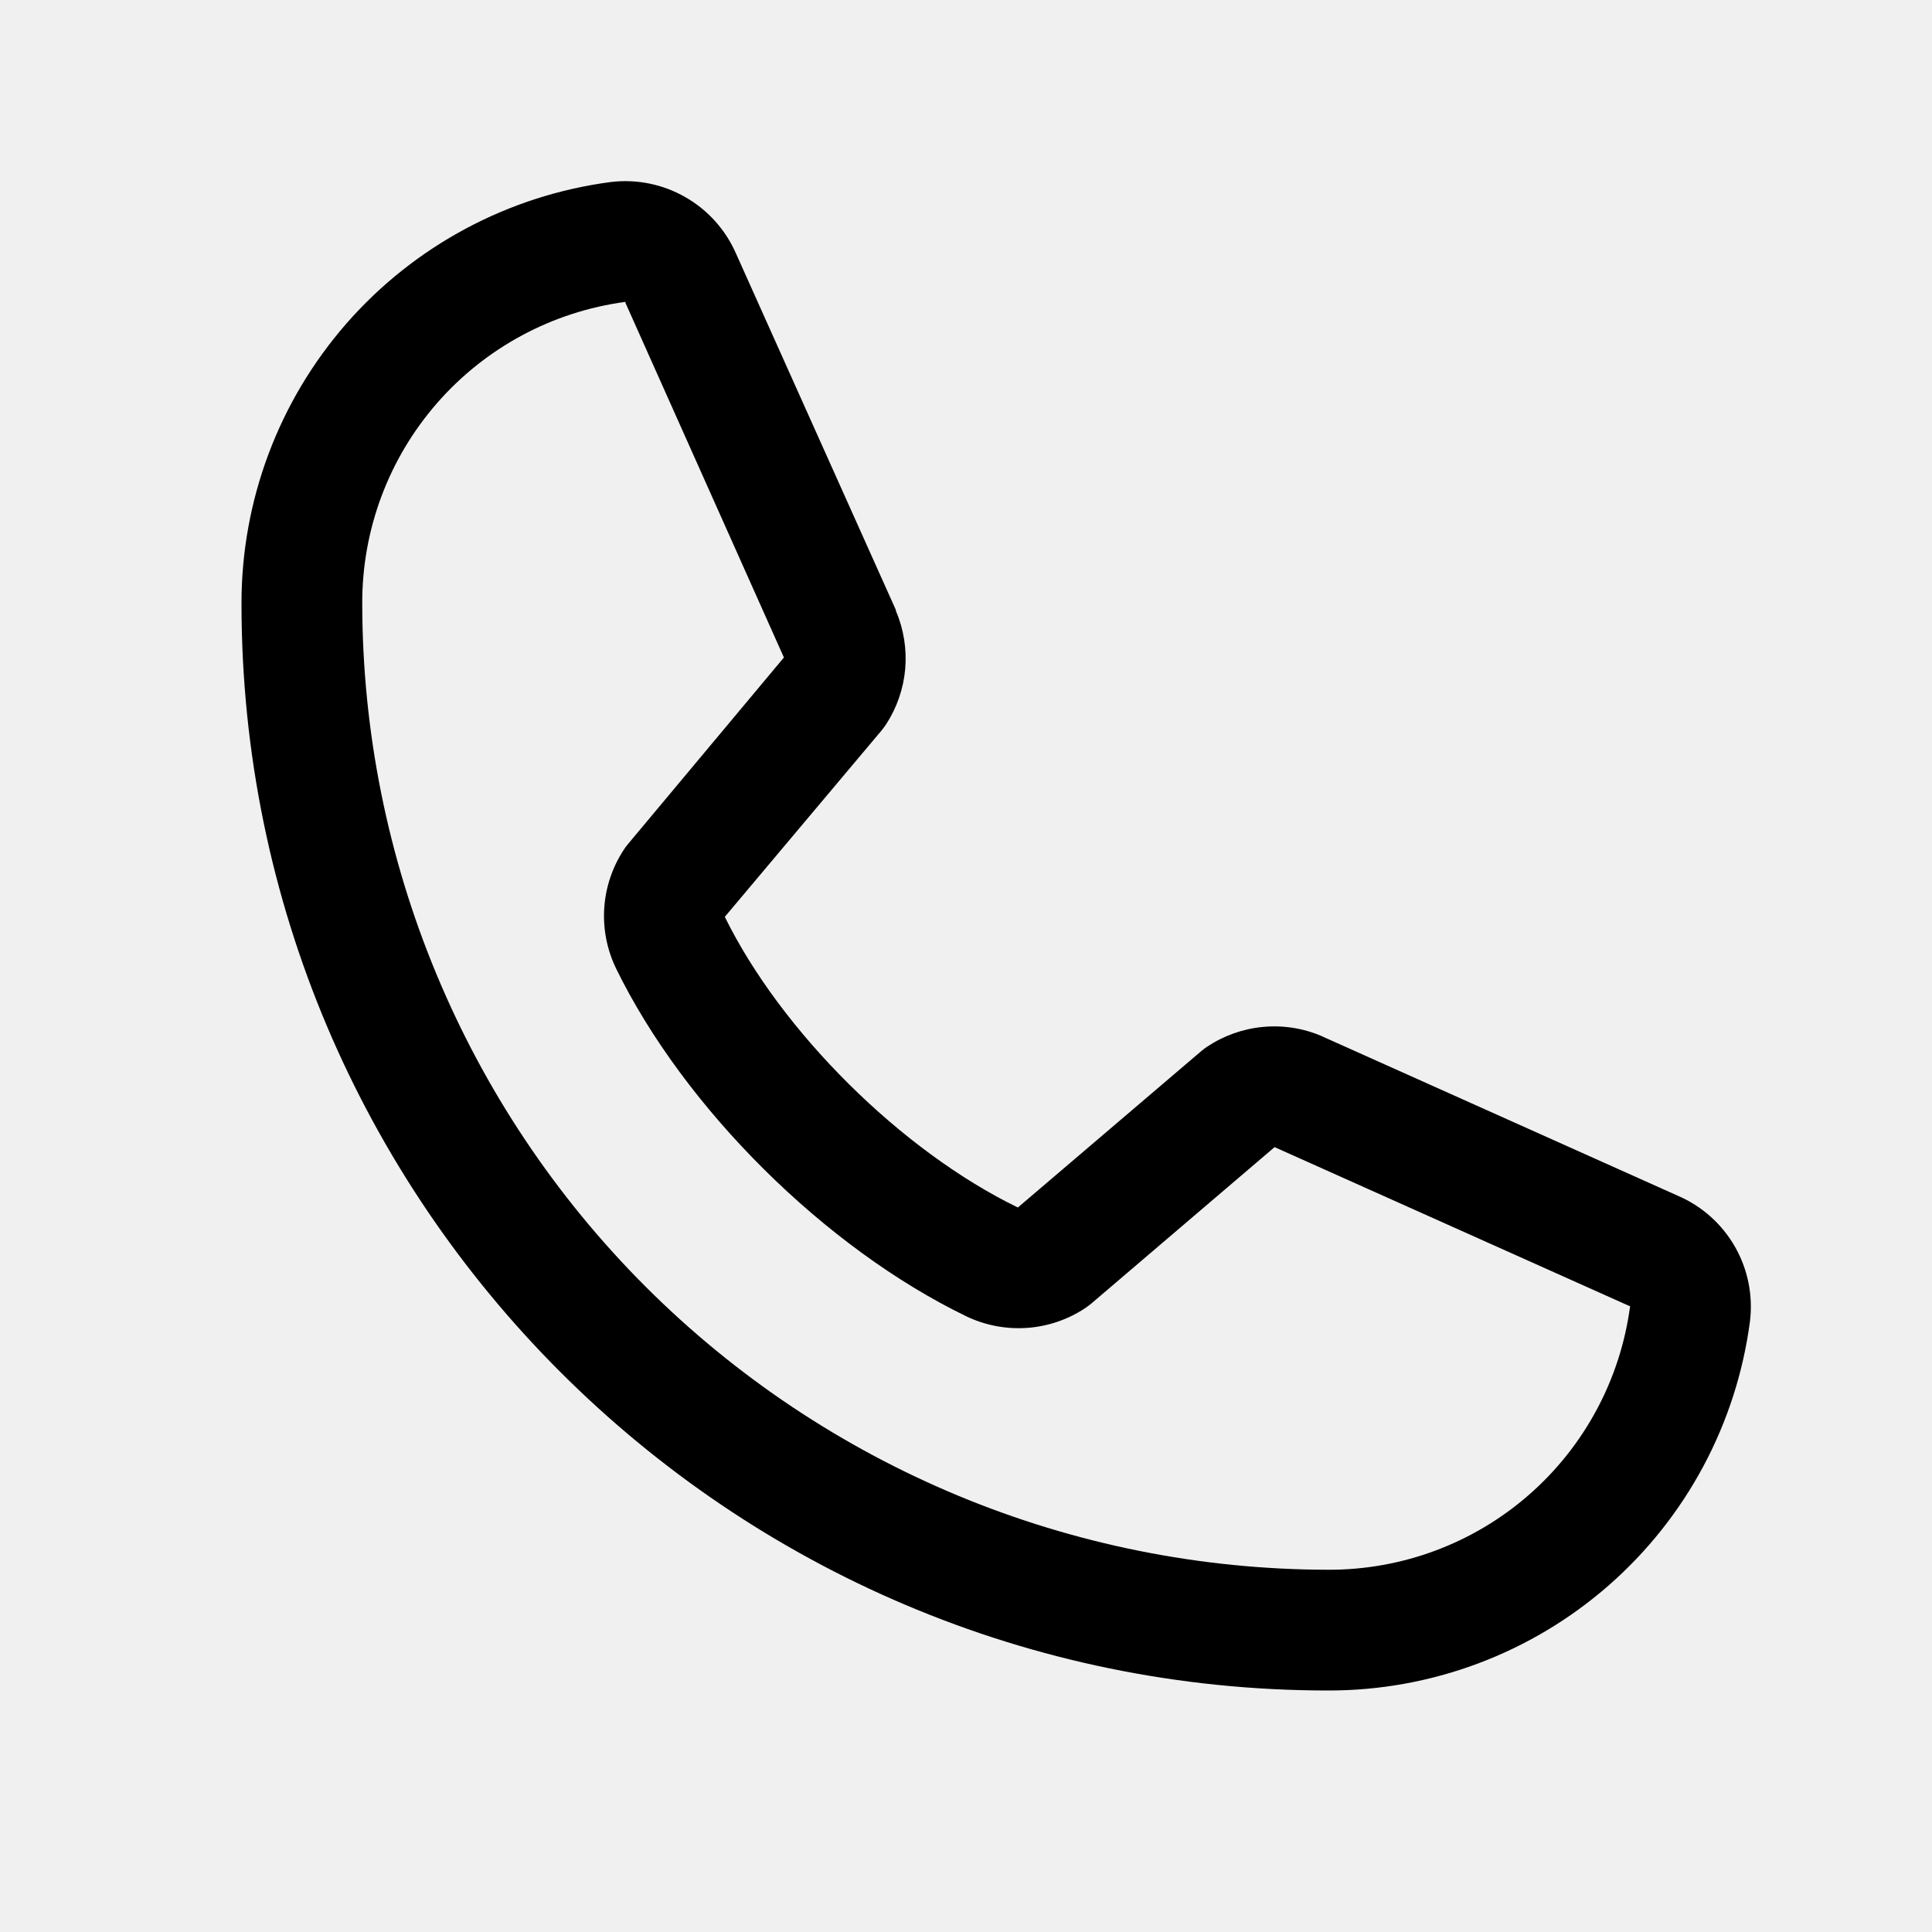
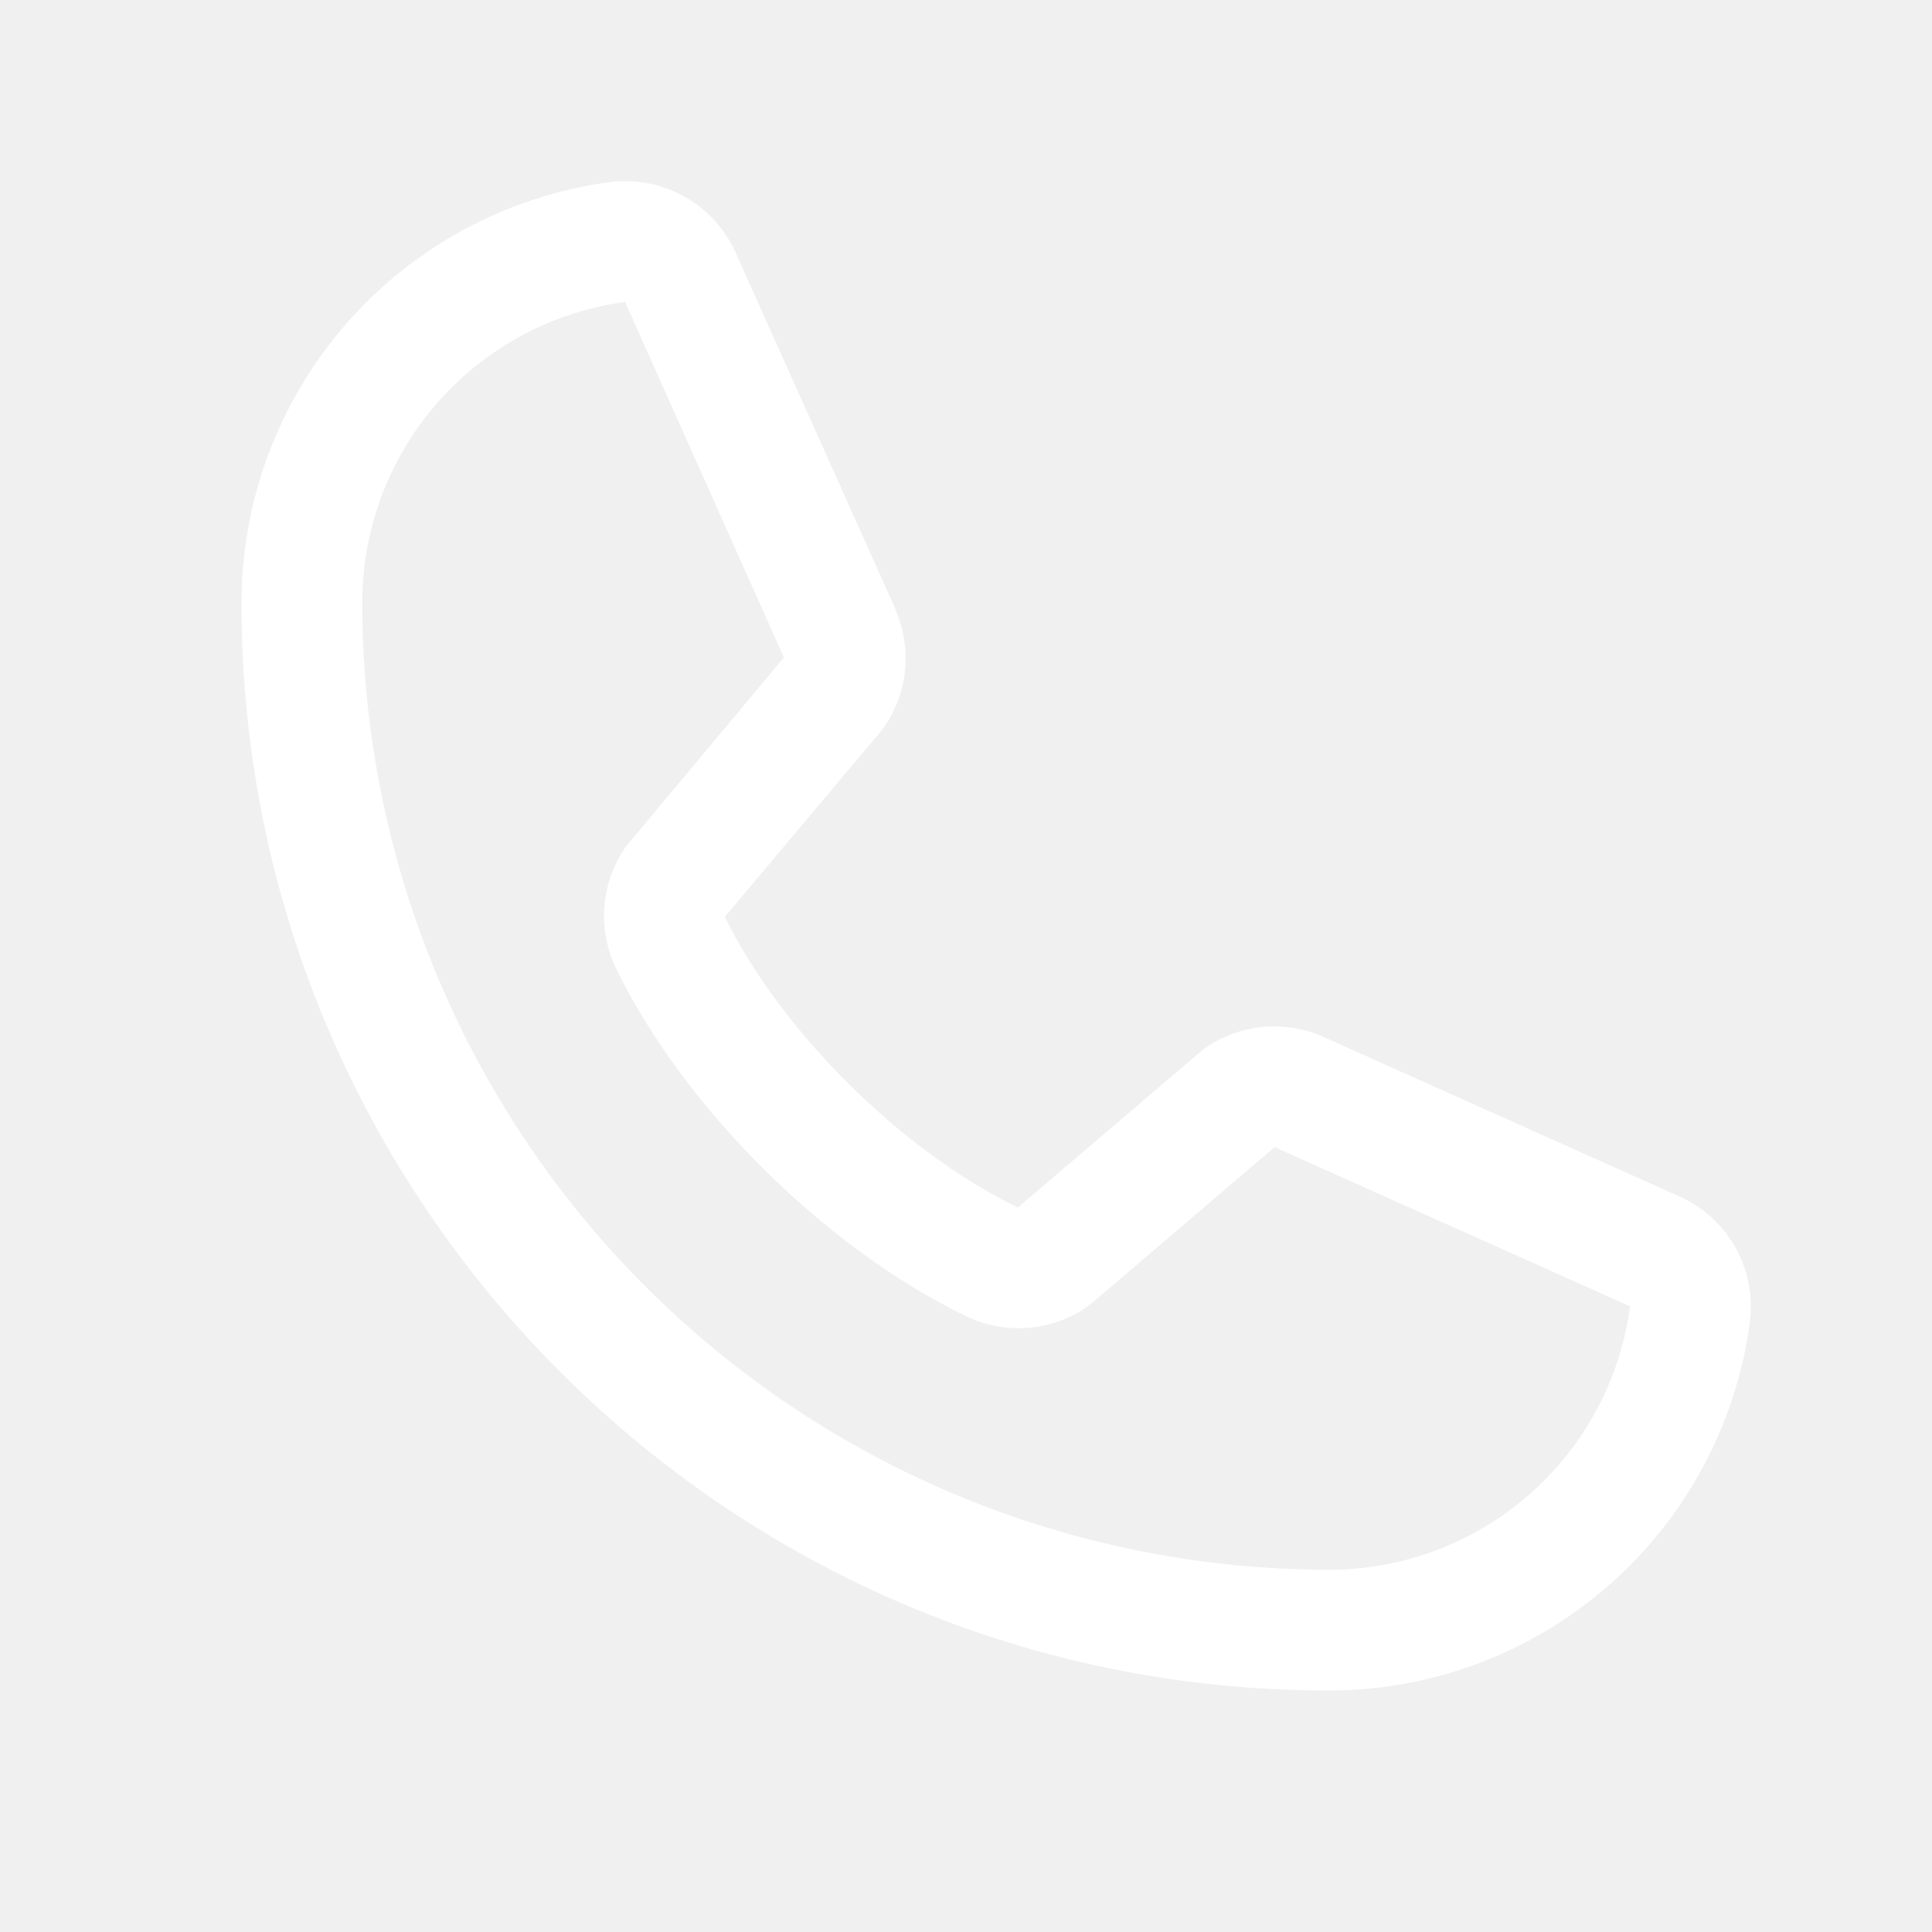
<svg xmlns="http://www.w3.org/2000/svg" width="32" height="32" viewBox="0 0 32 32" fill="none">
-   <path d="M27.796 19.808L21.907 17.169L21.891 17.161C21.586 17.03 21.252 16.978 20.921 17.009C20.59 17.039 20.272 17.152 19.995 17.336C19.962 17.358 19.931 17.381 19.901 17.406L16.859 20C14.931 19.064 12.941 17.089 12.005 15.186L14.602 12.098C14.627 12.066 14.651 12.035 14.674 12.001C14.854 11.725 14.964 11.409 14.993 11.081C15.021 10.752 14.969 10.422 14.839 10.119V10.104L12.193 4.205C12.021 3.809 11.726 3.479 11.351 3.265C10.977 3.05 10.543 2.963 10.115 3.015C8.421 3.238 6.866 4.07 5.741 5.355C4.616 6.641 3.997 8.292 4 10C4 19.925 12.075 28 22 28C23.708 28.003 25.36 27.384 26.645 26.259C27.93 25.134 28.762 23.579 28.985 21.885C29.037 21.457 28.95 21.023 28.736 20.649C28.521 20.274 28.192 19.979 27.796 19.808ZM22 26C17.758 25.995 13.691 24.308 10.691 21.309C7.692 18.309 6.005 14.242 6 10C5.995 8.779 6.435 7.599 7.237 6.679C8.039 5.759 9.149 5.162 10.359 5C10.358 5.005 10.358 5.01 10.359 5.015L12.984 10.89L10.4 13.982C10.374 14.013 10.35 14.045 10.329 14.079C10.141 14.367 10.03 14.7 10.008 15.044C9.986 15.387 10.054 15.731 10.204 16.041C11.336 18.358 13.67 20.674 16.011 21.805C16.324 21.954 16.669 22.018 17.014 21.994C17.36 21.969 17.692 21.855 17.98 21.663C18.012 21.641 18.043 21.617 18.073 21.593L21.111 19L26.986 21.631C26.986 21.631 26.996 21.631 27 21.631C26.84 22.843 26.244 23.955 25.324 24.759C24.404 25.563 23.222 26.004 22 26Z" fill="black" />
+   <path d="M27.796 19.808L21.907 17.169L21.891 17.161C21.586 17.03 21.252 16.978 20.921 17.009C20.59 17.039 20.272 17.152 19.995 17.336C19.962 17.358 19.931 17.381 19.901 17.406L16.859 20C14.931 19.064 12.941 17.089 12.005 15.186L14.602 12.098C14.627 12.066 14.651 12.035 14.674 12.001C14.854 11.725 14.964 11.409 14.993 11.081C15.021 10.752 14.969 10.422 14.839 10.119V10.104L12.193 4.205C12.021 3.809 11.726 3.479 11.351 3.265C10.977 3.05 10.543 2.963 10.115 3.015C8.421 3.238 6.866 4.07 5.741 5.355C4.616 6.641 3.997 8.292 4 10C4 19.925 12.075 28 22 28C23.708 28.003 25.36 27.384 26.645 26.259C27.93 25.134 28.762 23.579 28.985 21.885C29.037 21.457 28.95 21.023 28.736 20.649C28.521 20.274 28.192 19.979 27.796 19.808ZM22 26C17.758 25.995 13.691 24.308 10.691 21.309C7.692 18.309 6.005 14.242 6 10C5.995 8.779 6.435 7.599 7.237 6.679C8.039 5.759 9.149 5.162 10.359 5C10.358 5.005 10.358 5.01 10.359 5.015L12.984 10.89L10.4 13.982C10.374 14.013 10.35 14.045 10.329 14.079C10.141 14.367 10.03 14.7 10.008 15.044C9.986 15.387 10.054 15.731 10.204 16.041C11.336 18.358 13.67 20.674 16.011 21.805C16.324 21.954 16.669 22.018 17.014 21.994C17.36 21.969 17.692 21.855 17.98 21.663C18.012 21.641 18.043 21.617 18.073 21.593L21.111 19L26.986 21.631C26.986 21.631 26.996 21.631 27 21.631C26.84 22.843 26.244 23.955 25.324 24.759C24.404 25.563 23.222 26.004 22 26Z" fill="white" />
</svg>
